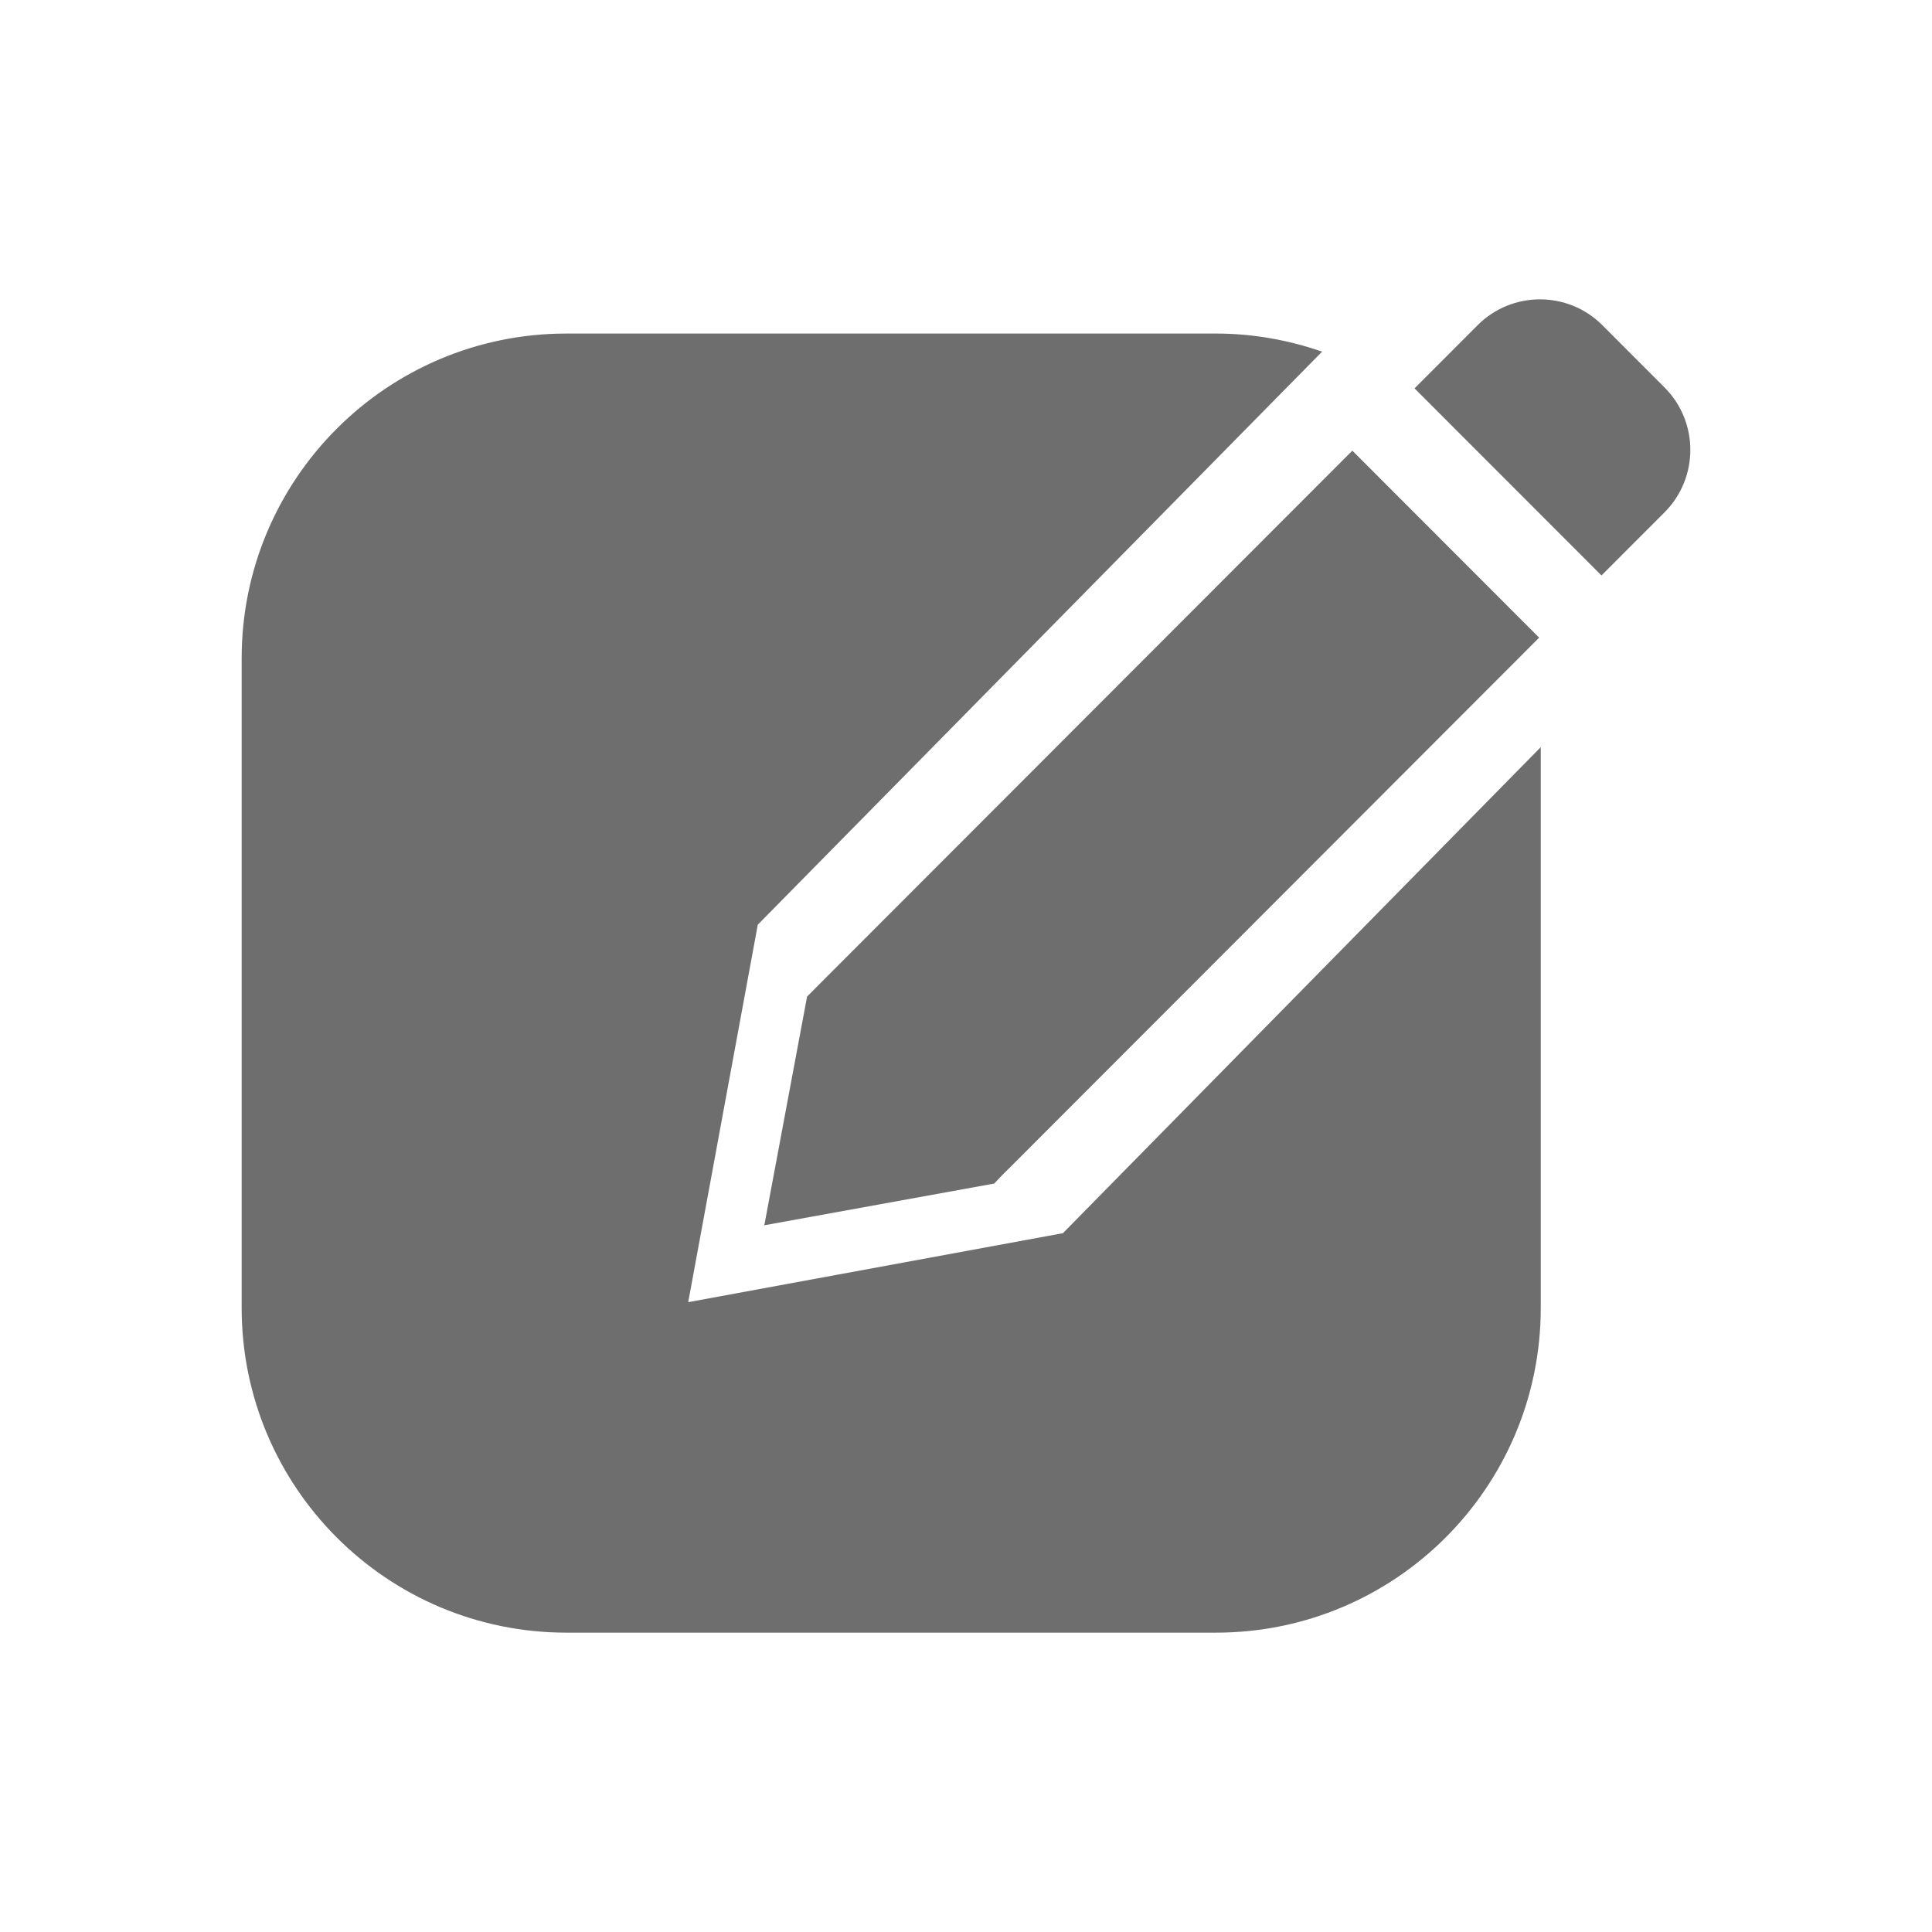
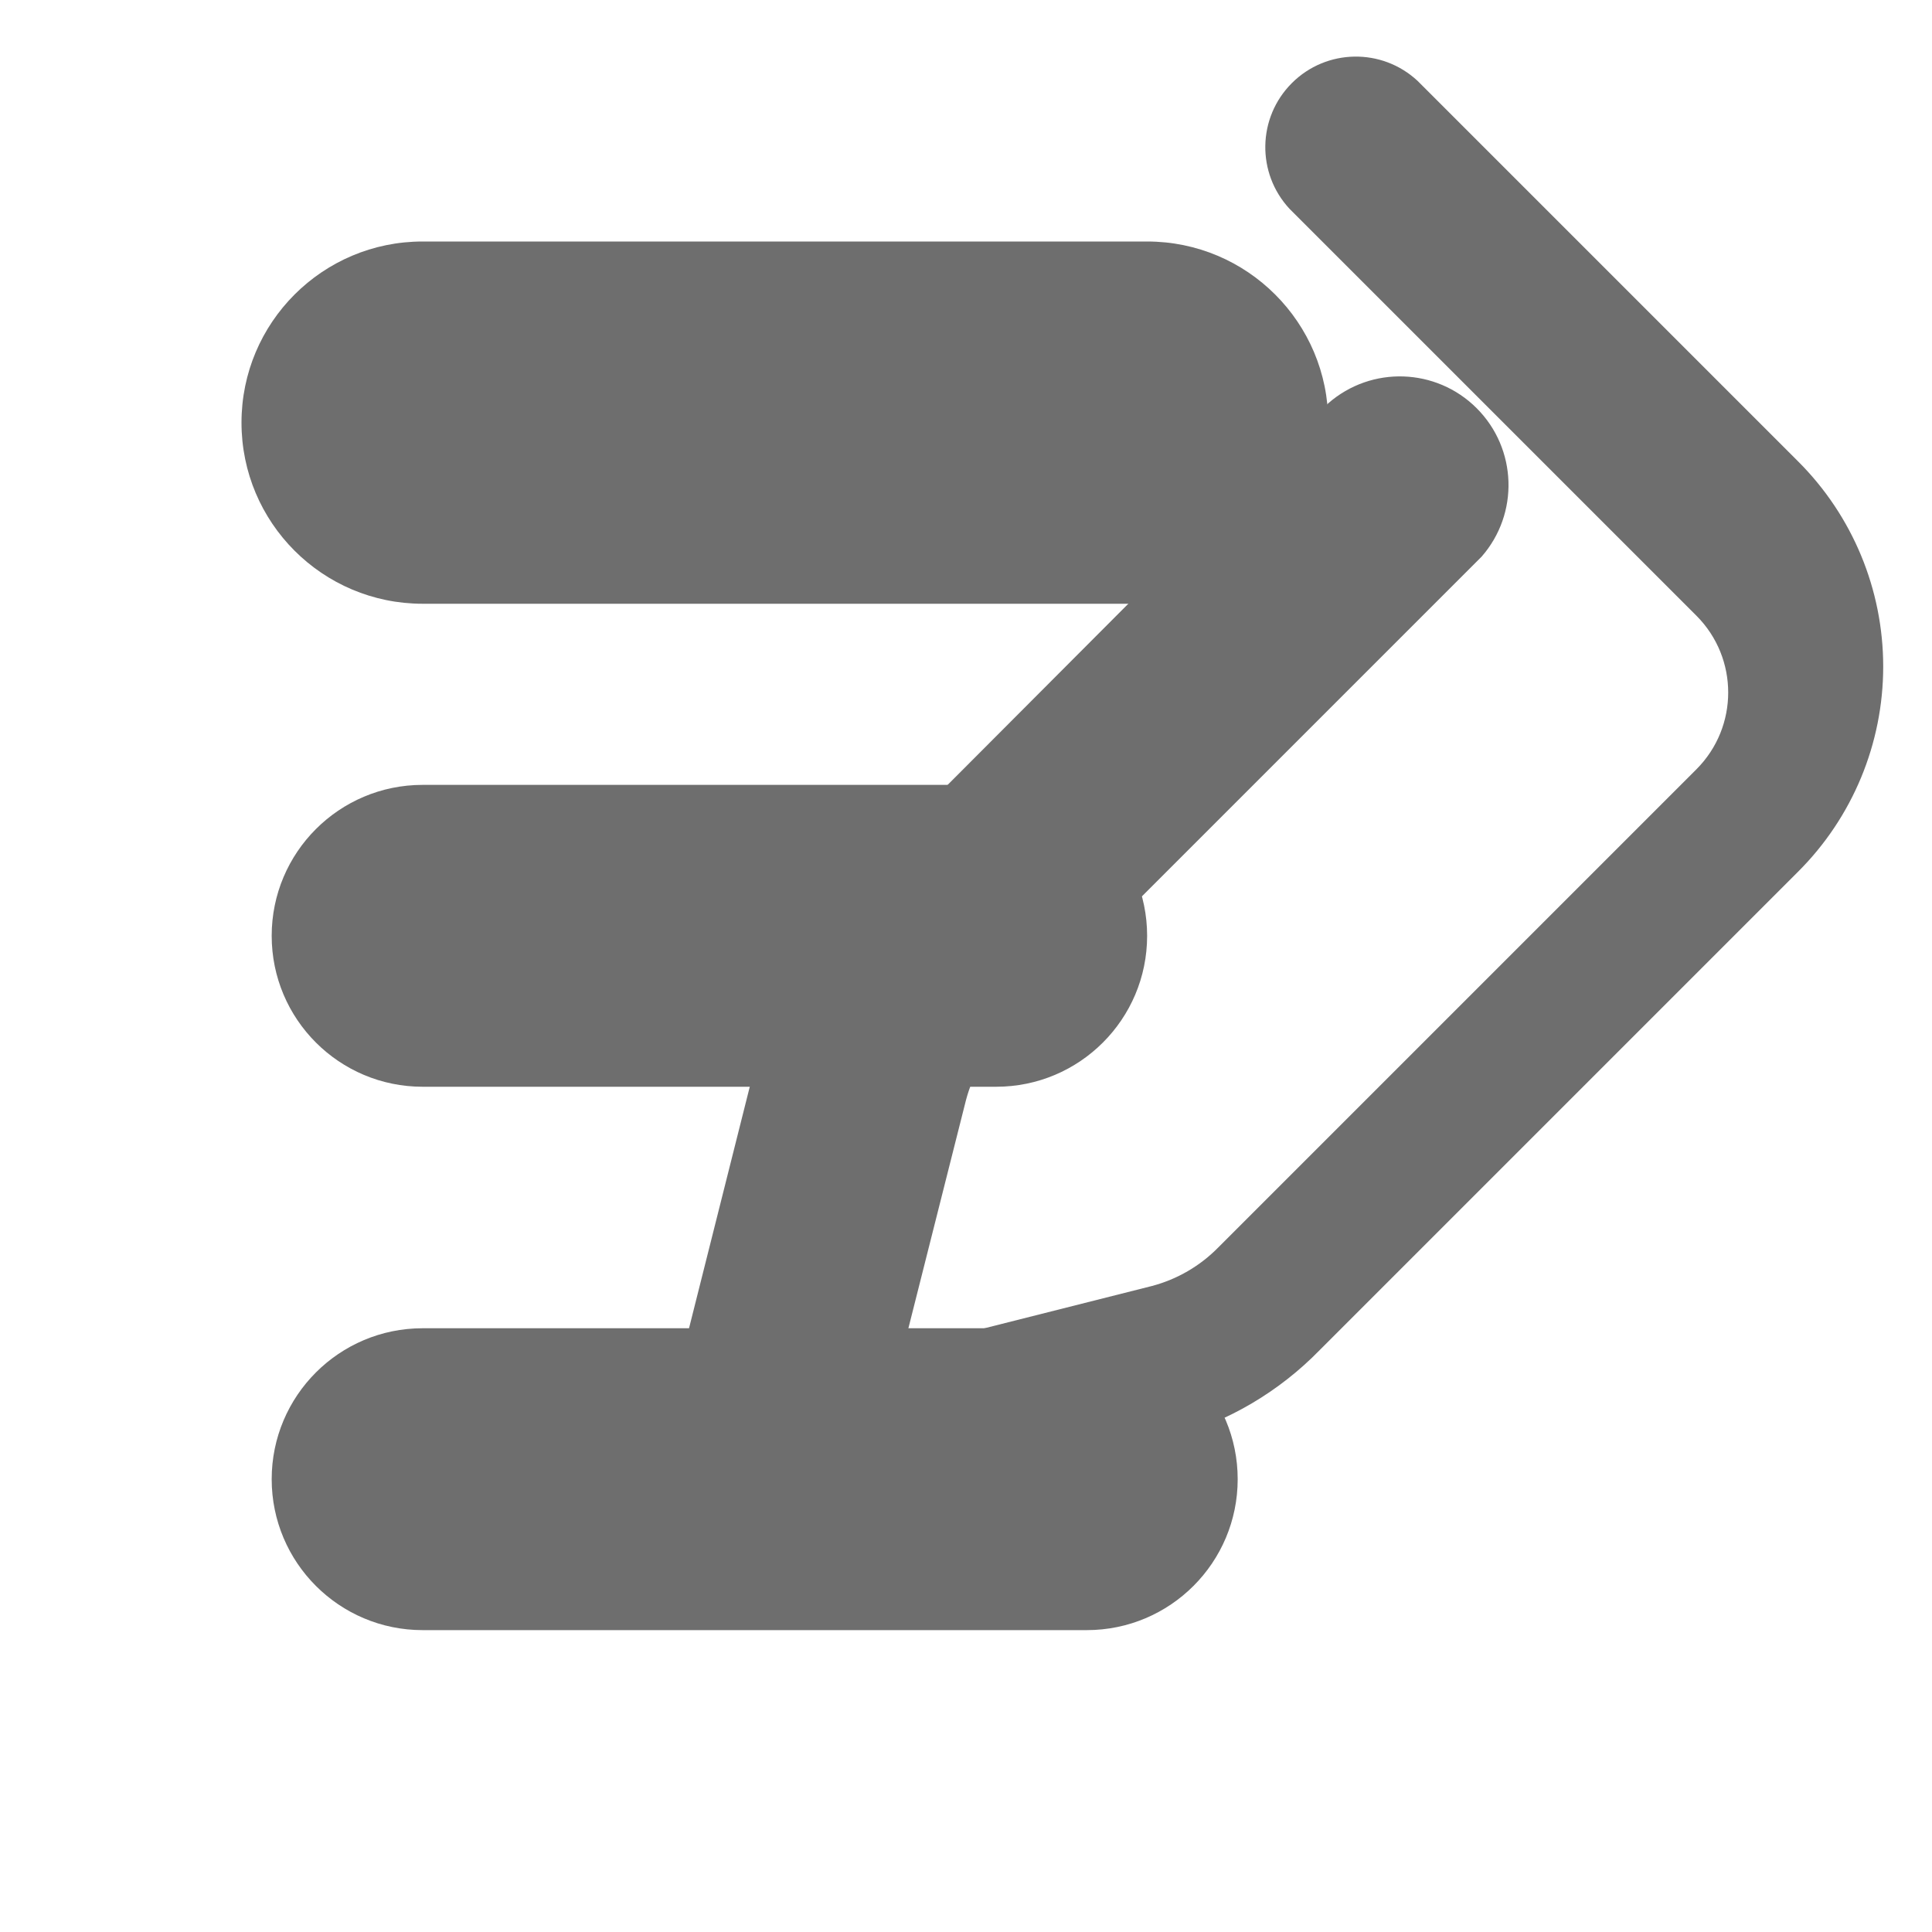
- <svg xmlns="http://www.w3.org/2000/svg" class="icon" width="16" height="16" version="1.1">
-   <g transform="scale(0.015625)">
-     <path fill="#6E6E6E" d="M882.257 271.526l-33.443 33.484L749.729 205.839l33.463-33.505c18.218-18.228 47.857-18.228 66.065 0l33.001 33.043C900.465 223.605 900.465 253.276 882.257 271.526zM535.682 618.395l-4.098 4.055-4.633 4.855-121.843 22.115 22.662-121.213 4.812-4.843 4.097-4.118 280.09-280.385 99.013 99.107L535.682 618.395zM364.764 690.174l198.612-36.563 253.257-257.616 0 297.205c0 95.061-77.074 172.137-172.137 172.137L300.223 865.337c-95.072 0-172.136-77.075-172.136-172.137L128.087 348.926c0-95.062 77.064-172.137 172.136-172.137l344.274 0c19.72 0 38.601 3.488 56.241 9.592L401.641 490.111 364.764 690.174z" />
+ <svg xmlns="http://www.w3.org/2000/svg" width="16" height="16" viewBox="0 0 16 16">
+   <g fill="#6E6E6E">
+     <path d="M3.5 2h6a1.5 1.5 0 0 1 0 3h-6a1.5 1.5 0 0 1 0-3Zm0 4.5h4.75a1.25 1.25 0 0 1 0 2.5H3.5a1.25 1.25 0 0 1 0-2.5Zm0 4.5h5.5a1.25 1.25 0 0 1 0 2.5H3.5a1.25 1.25 0 0 1 0-2.5Z" />
+     <path d="m10.9 1.95 3.15 3.15a.9.9 0 0 1 0 1.27l-3.96 3.96a1.2 1.2 0 0 1-.55.32l-2.06.52.52-2.06a1.2 1.2 0 0 1 .32-.55l3.95-3.95a.9.9 0 0 0-1.27-1.27L7.05 7.3a2.7 2.7 0 0 0-.72 1.22l-.83 3.3a.75.75 0 0 0 .91.91l3.3-.83a2.7 2.7 0 0 0 1.22-.72l3.96-3.96a2.4 2.4 0 0 0 0-3.4l-3.15-3.15a.75.75 0 0 0-1.06 1.06Z" />
  </g>
</svg>
